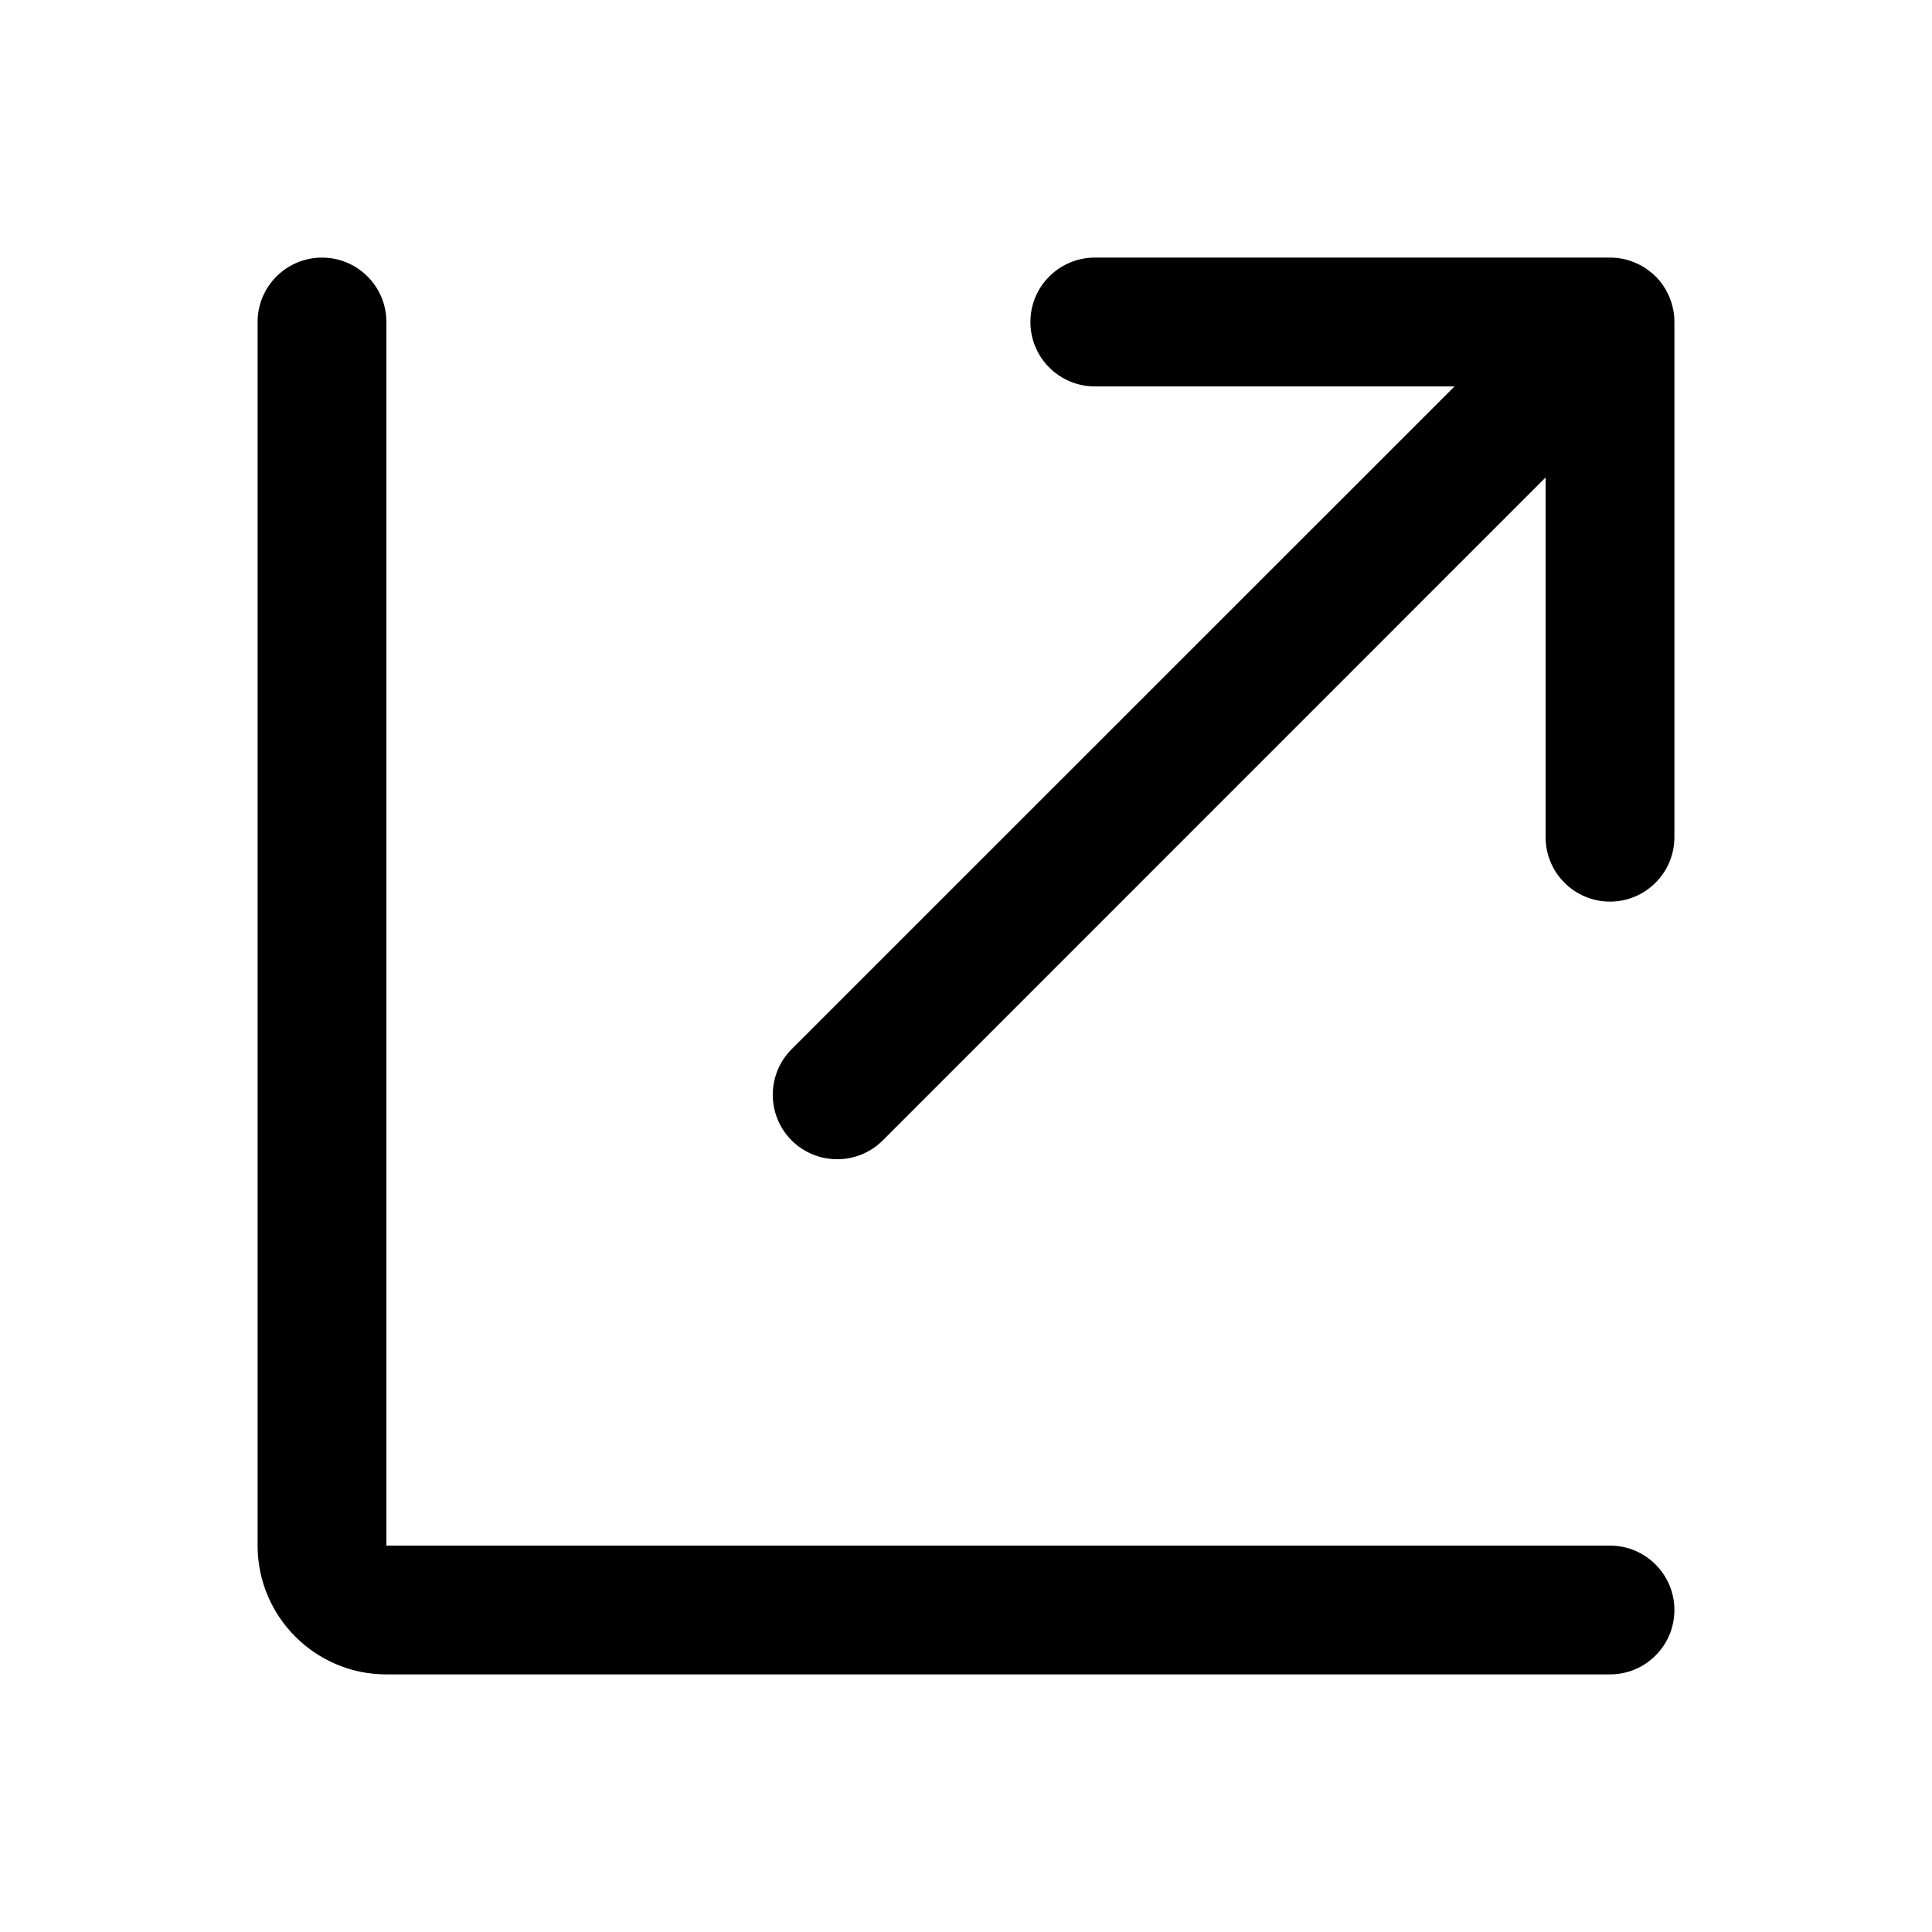
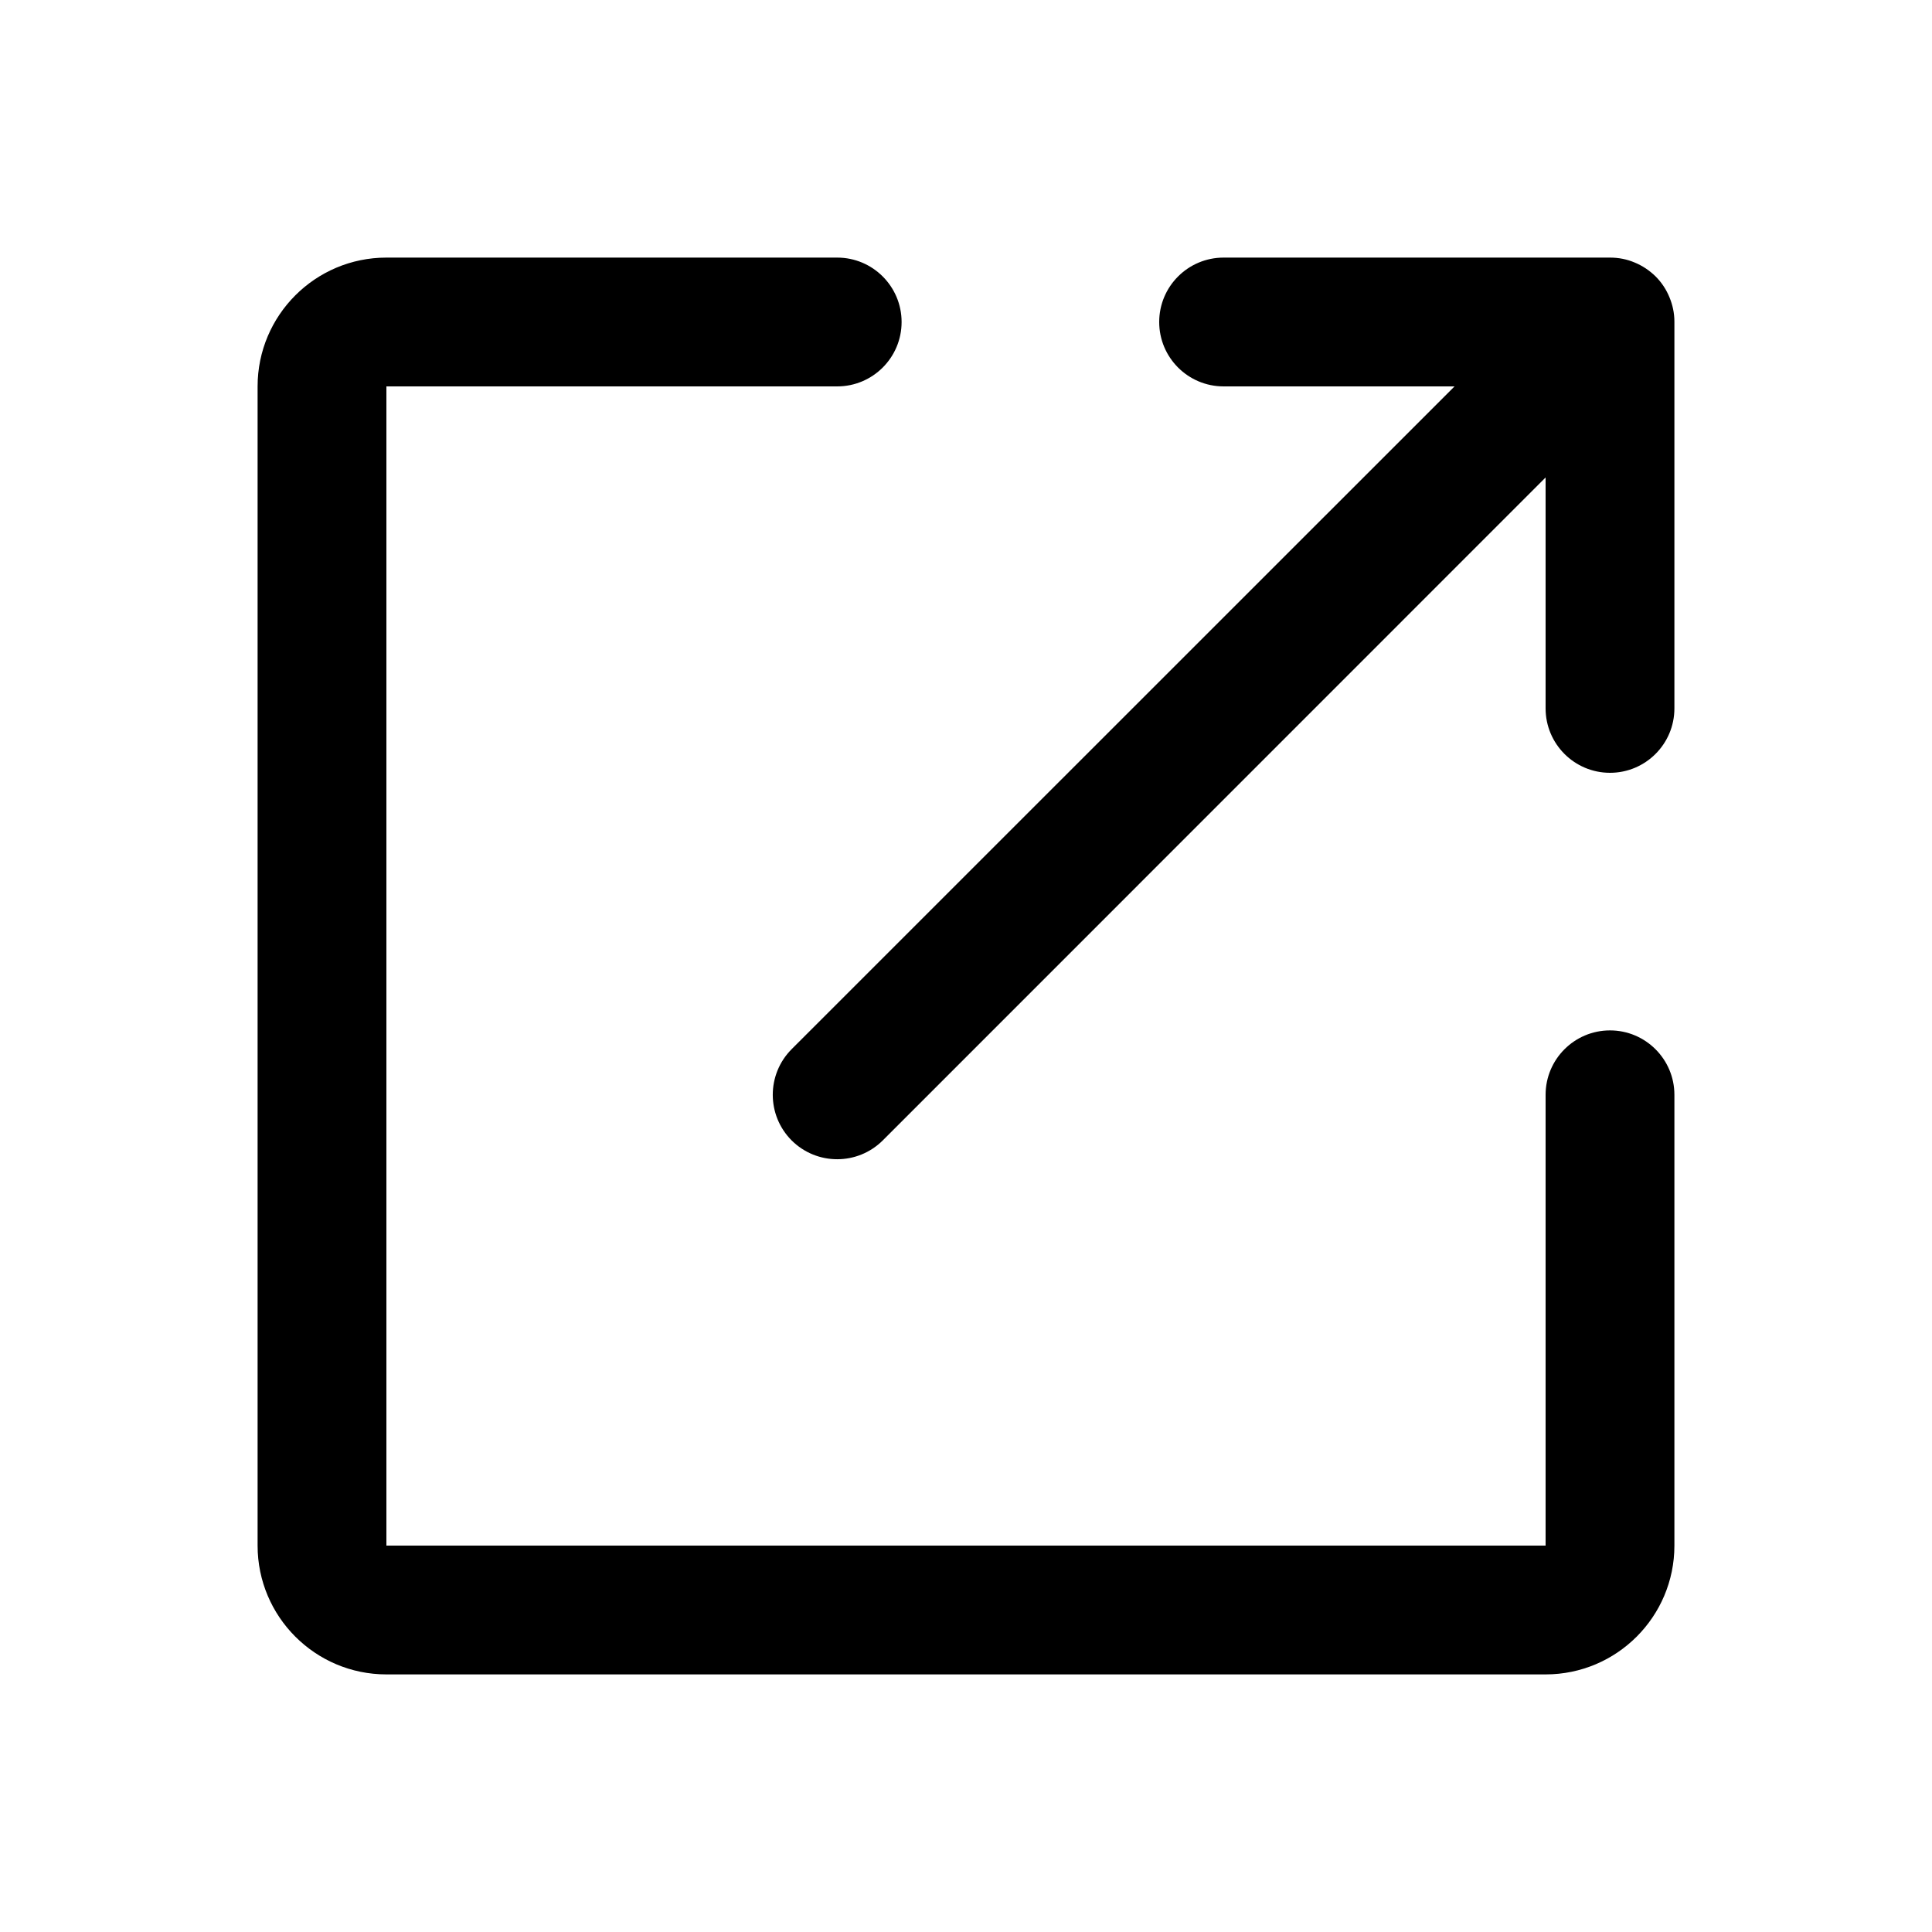
<svg xmlns="http://www.w3.org/2000/svg" width="15" height="15" fill="none">
-   <path fill-rule="evenodd" clip-rule="evenodd" d="M3 2.5C3 2.224 2.776 2 2.5 2C2.224 2 2 2.224 2 2.5V12C2 12.552 2.448 13 3 13H12.5C12.776 13 13 12.776 13 12.5C13 12.224 12.776 12 12.5 12H3V2.5ZM12.854 2.146C12.902 2.194 12.938 2.25 12.962 2.309C12.986 2.367 13 2.43 13 2.497L13 2.5V2.5V6.5C13 6.776 12.776 7 12.5 7C12.224 7 12 6.776 12 6.5V3.707L6.854 8.854C6.658 9.049 6.342 9.049 6.146 8.854C5.951 8.658 5.951 8.342 6.146 8.146L11.293 3H8.5C8.224 3 8 2.776 8 2.5C8 2.224 8.224 2 8.5 2H12.5H12.5C12.568 2 12.632 2.013 12.691 2.038C12.75 2.062 12.806 2.099 12.854 2.146Z" fill="currentColor" />
+   <path fill-rule="evenodd" clip-rule="evenodd" d="M3 2C2.448 2 2 2.448 2 3V12C2 12.552 2.448 13 3 13H12C12.552 13 13 12.552 13 12V8.5C13 8.224 12.776 8 12.5 8C12.224 8 12 8.224 12 8.5V12H3V3L6.5 3C6.776 3 7 2.776 7 2.5C7 2.224 6.776 2 6.5 2H3ZM12.854 2.146C12.902 2.194 12.938 2.25 12.962 2.309C12.986 2.367 13 2.43 13 2.497L13 2.5V2.5V5.5C13 5.776 12.776 6 12.5 6C12.224 6 12 5.776 12 5.5V3.707L6.854 8.854C6.658 9.049 6.342 9.049 6.146 8.854C5.951 8.658 5.951 8.342 6.146 8.146L11.293 3H9.5C9.224 3 9 2.776 9 2.5C9 2.224 9.224 2 9.5 2H12.5H12.5C12.568 2 12.632 2.013 12.691 2.038C12.75 2.062 12.806 2.099 12.854 2.146Z" fill="currentColor" />
</svg>
